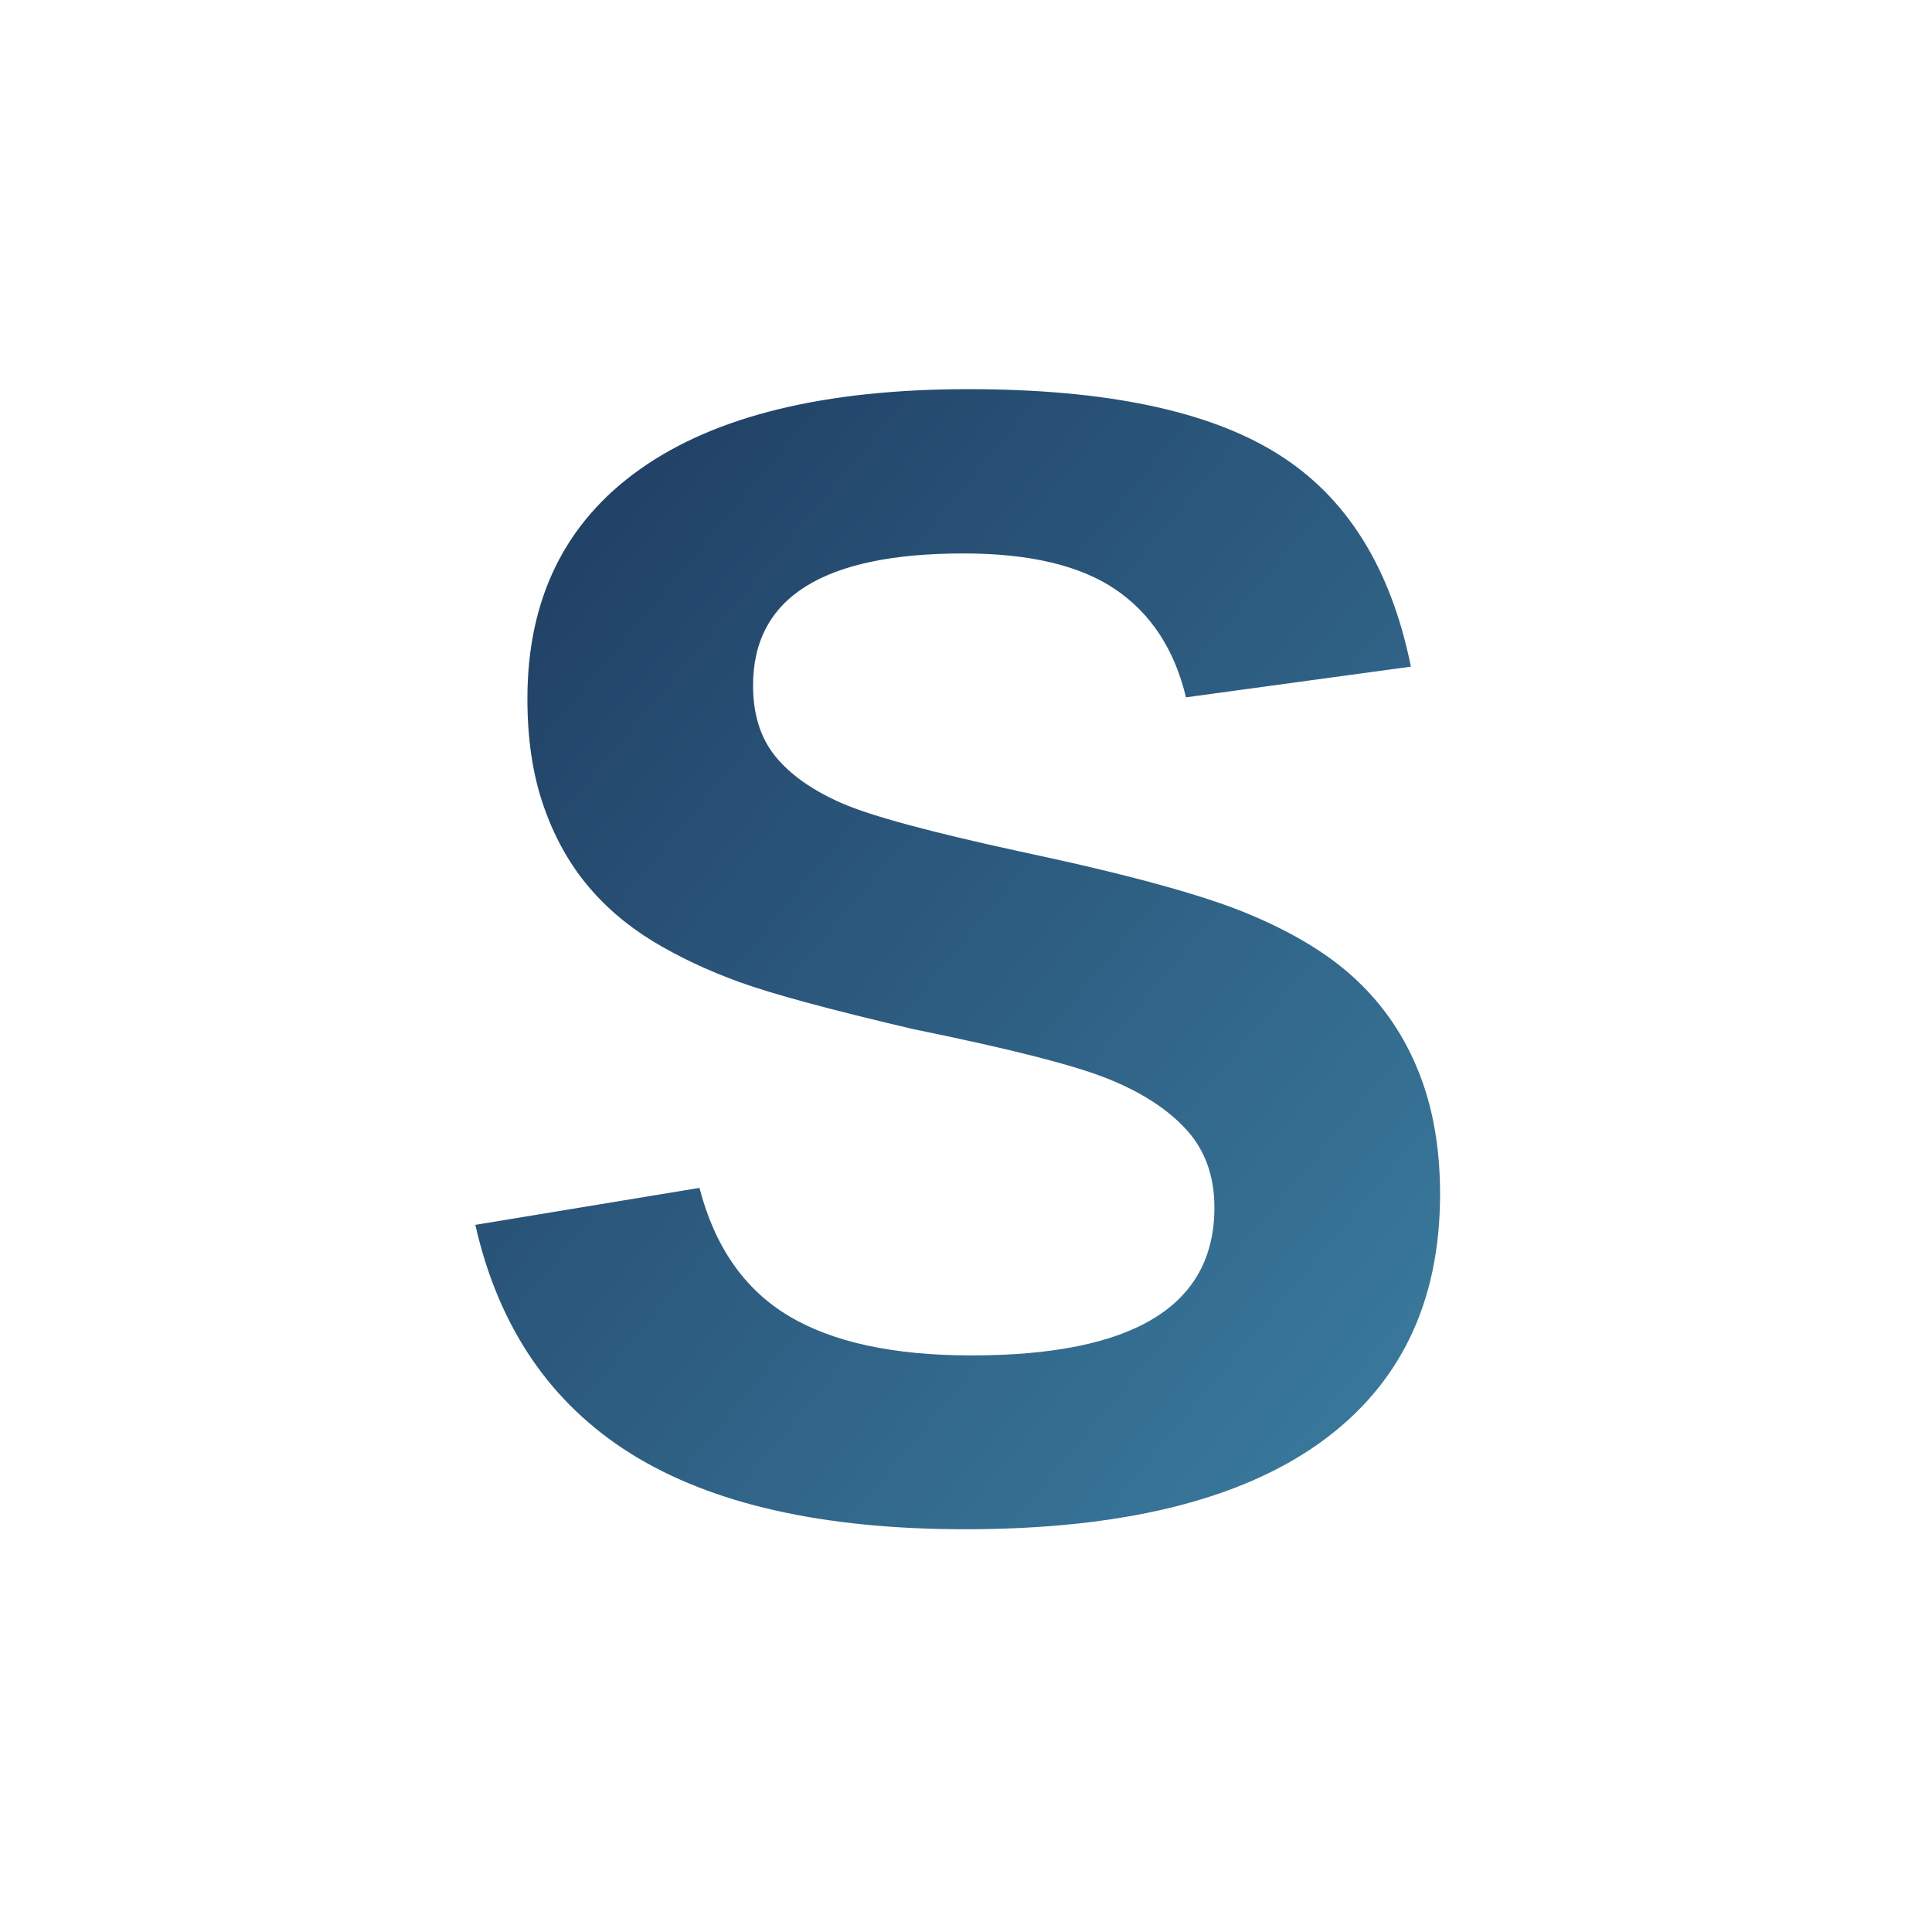
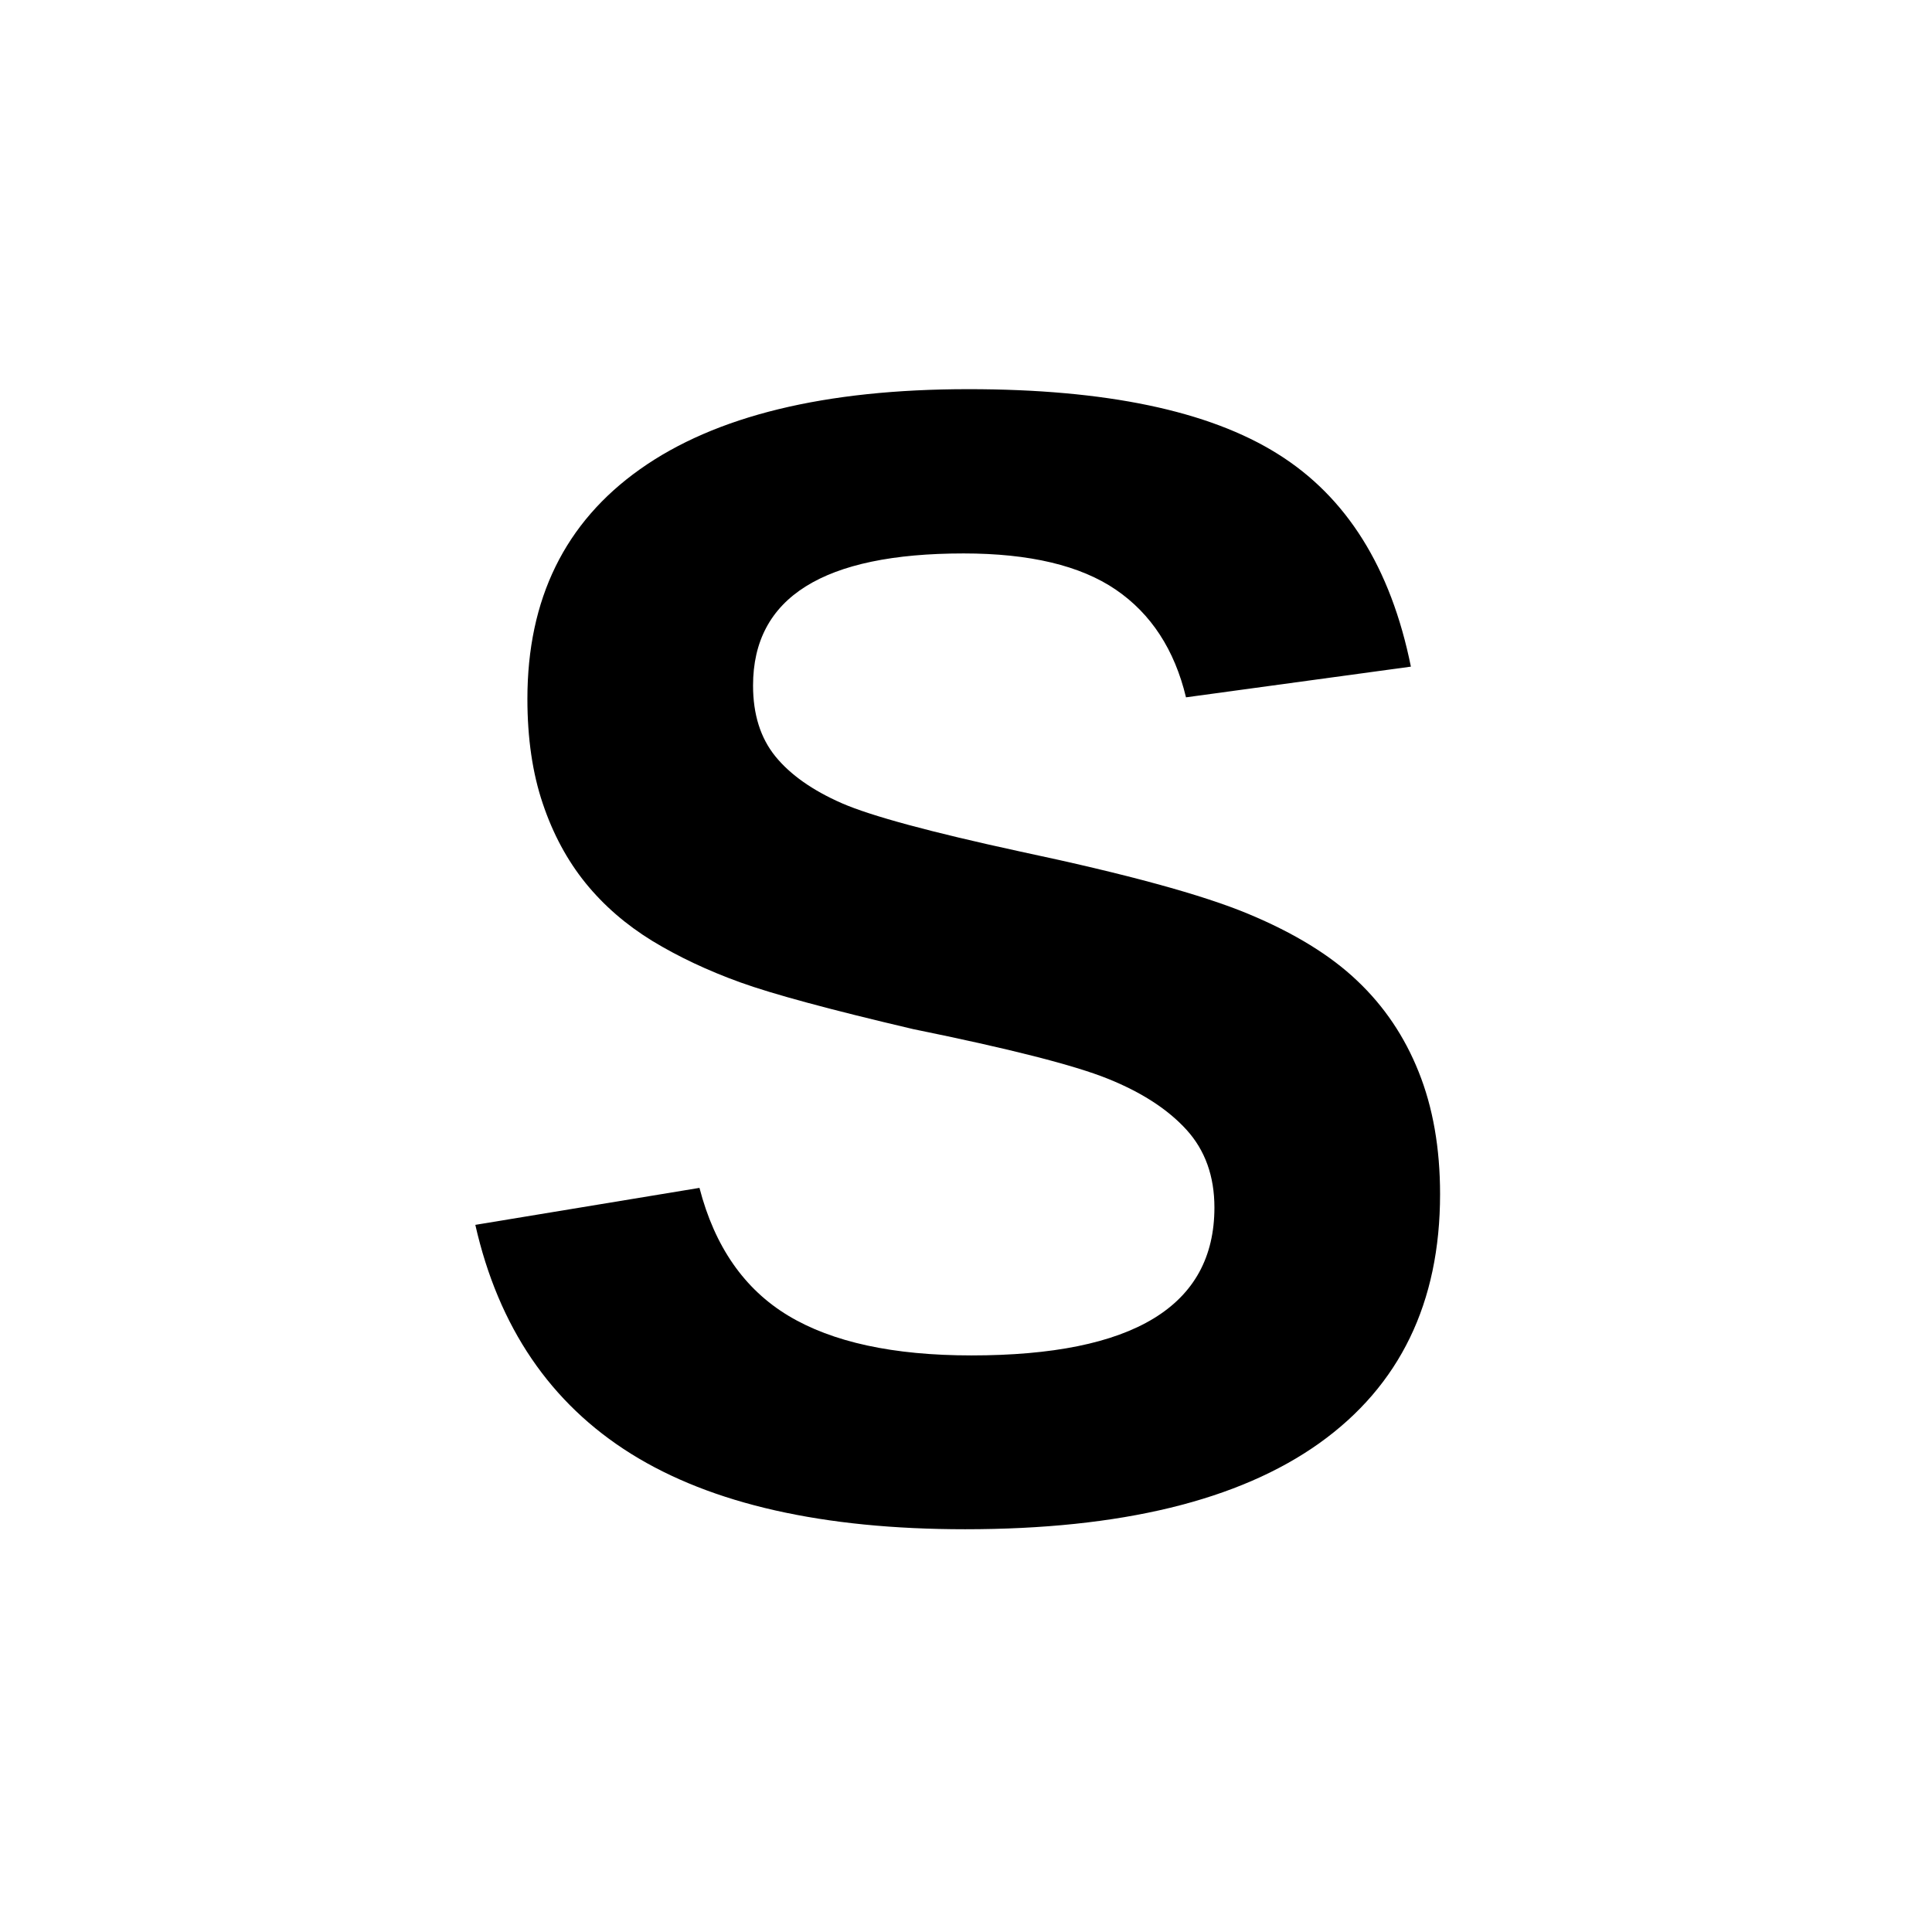
<svg xmlns="http://www.w3.org/2000/svg" viewBox="0 0 120 120">
-   <defs>
-     <linearGradient id="sbGrad" x1="0%" y1="0%" x2="100%" y2="100%">
-       <stop offset="0%" stop-color="#1e3a5f" />
-       <stop offset="100%" stop-color="#3b7ea1" />
-     </linearGradient>
-   </defs>
-   <text x="60" y="94" font-family="Arial, Helvetica, sans-serif" font-weight="700" font-size="100" fill="url(#sbGrad)" text-anchor="middle">S</text>
+   <text x="60" y="94" font-family="Arial, Helvetica, sans-serif" font-weight="700" font-size="100" fill="#000000" text-anchor="middle">S</text>
</svg>
